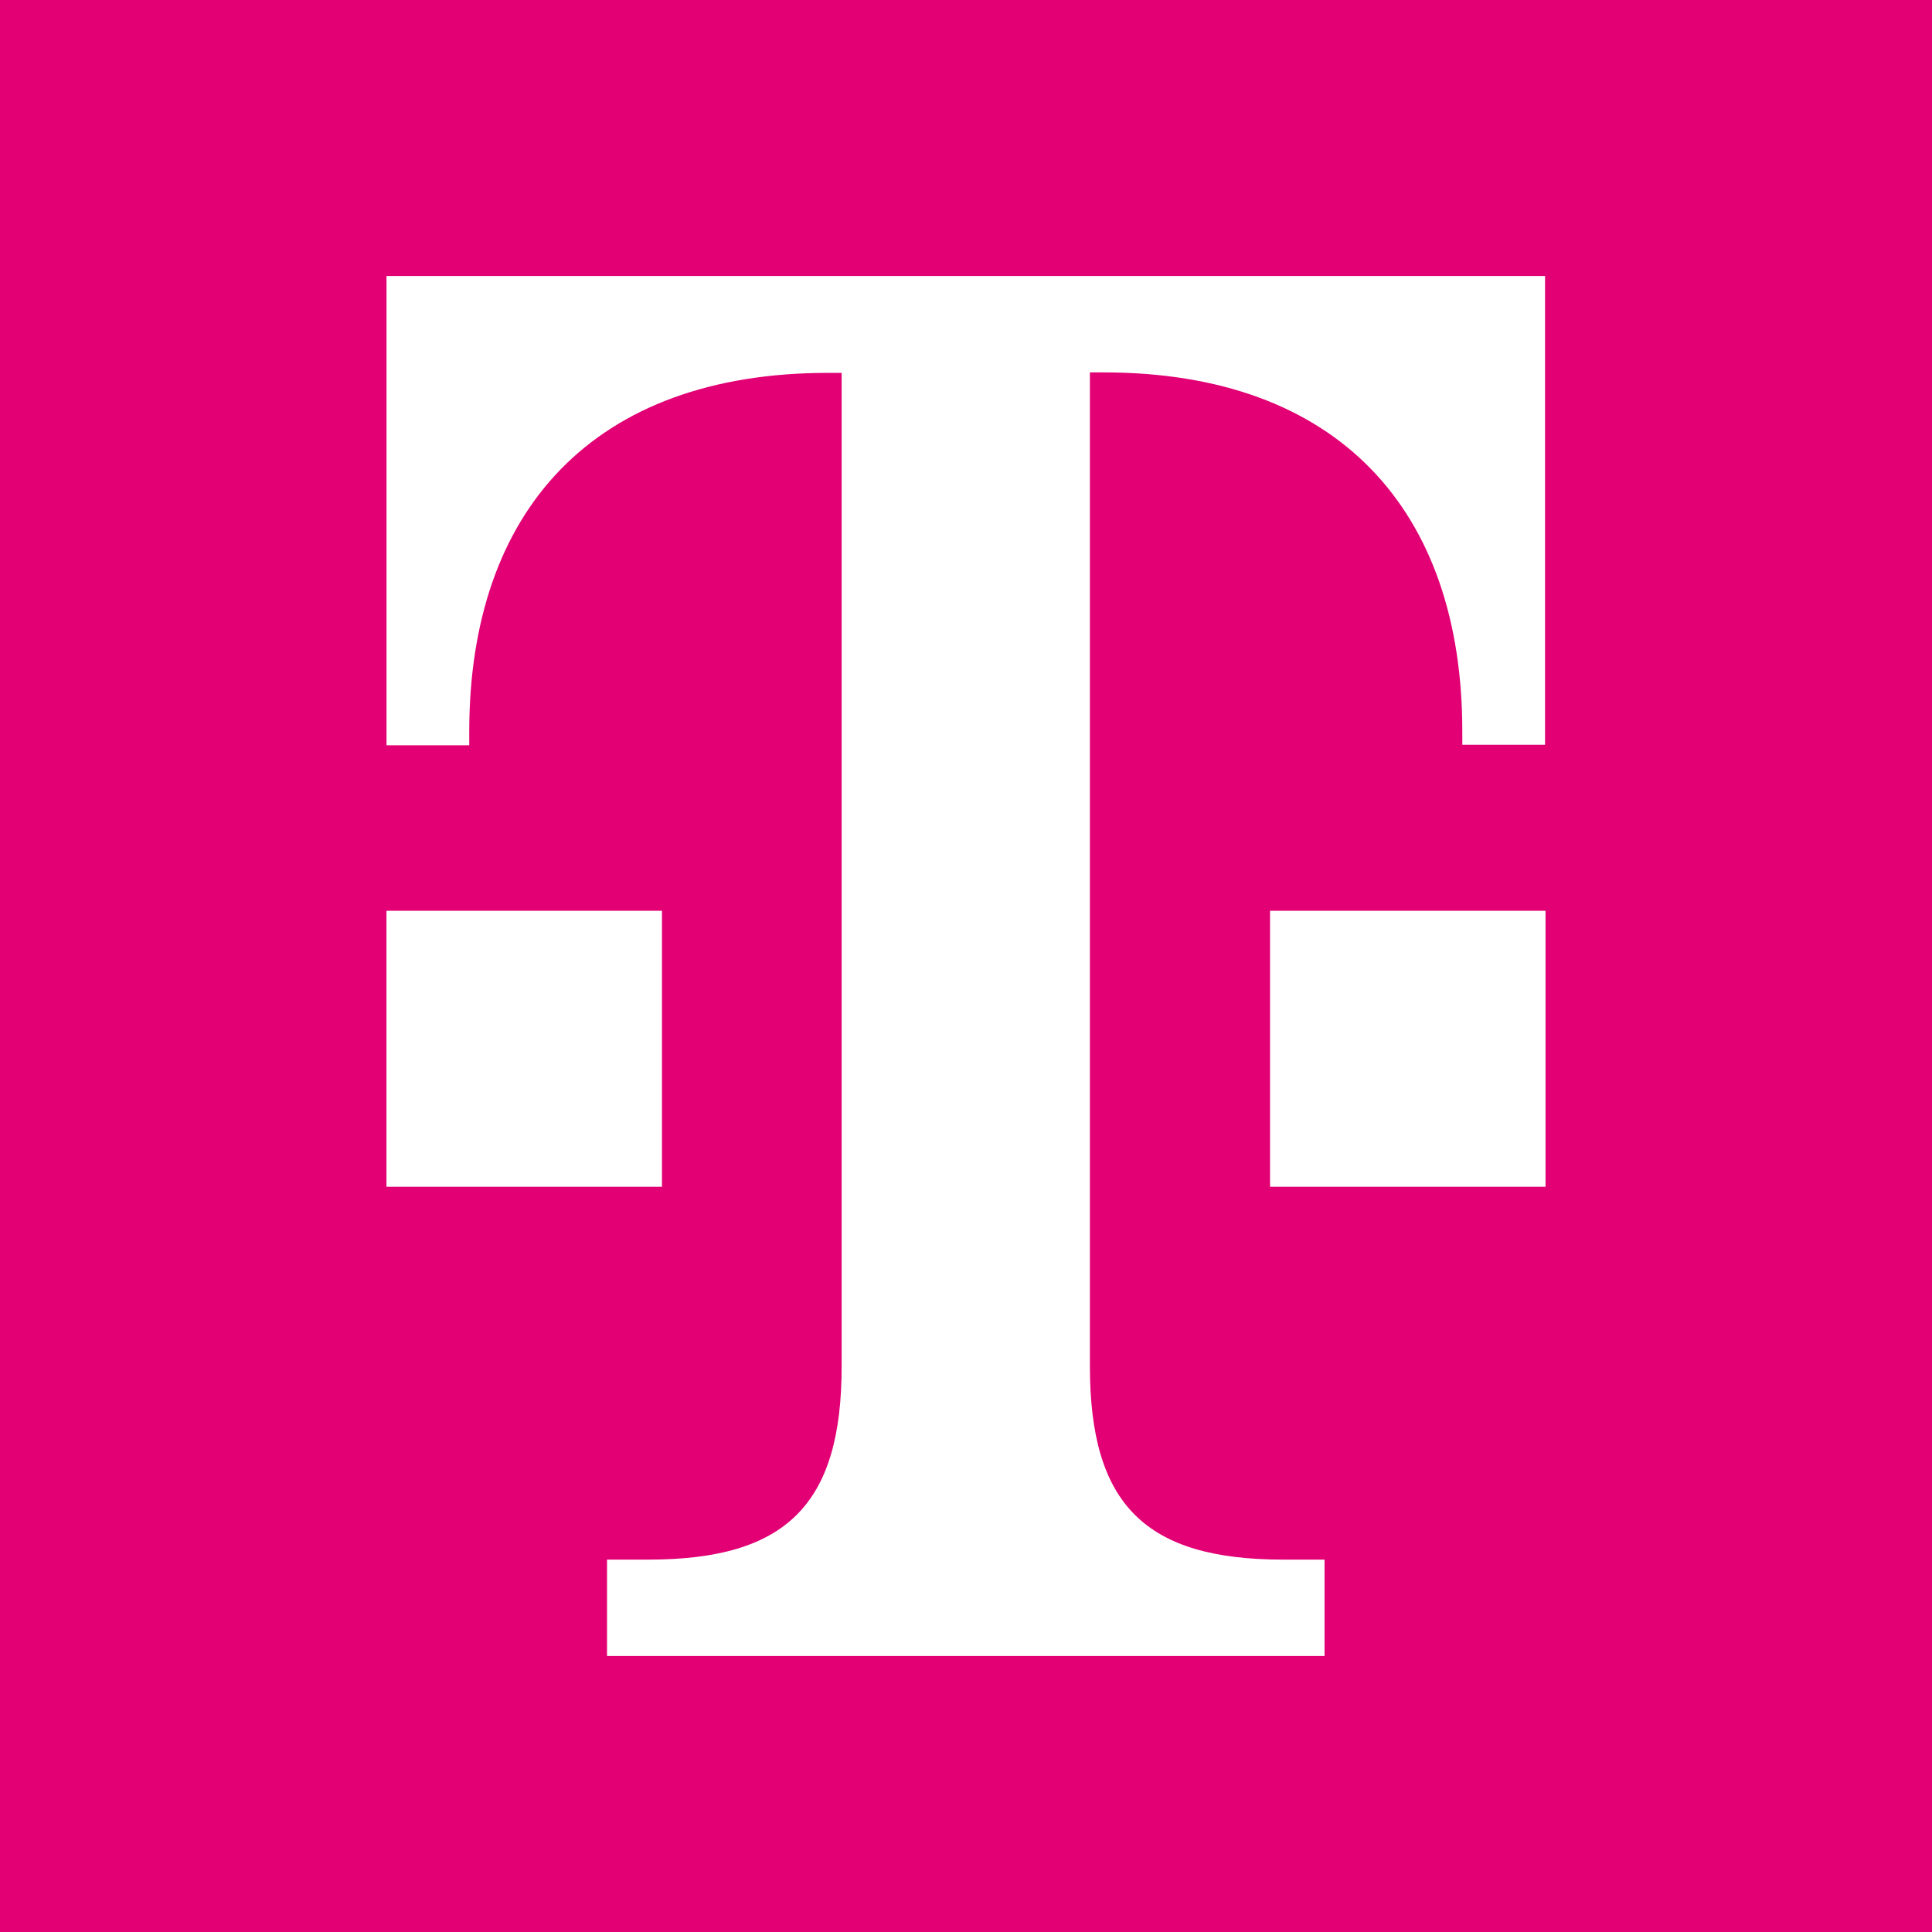
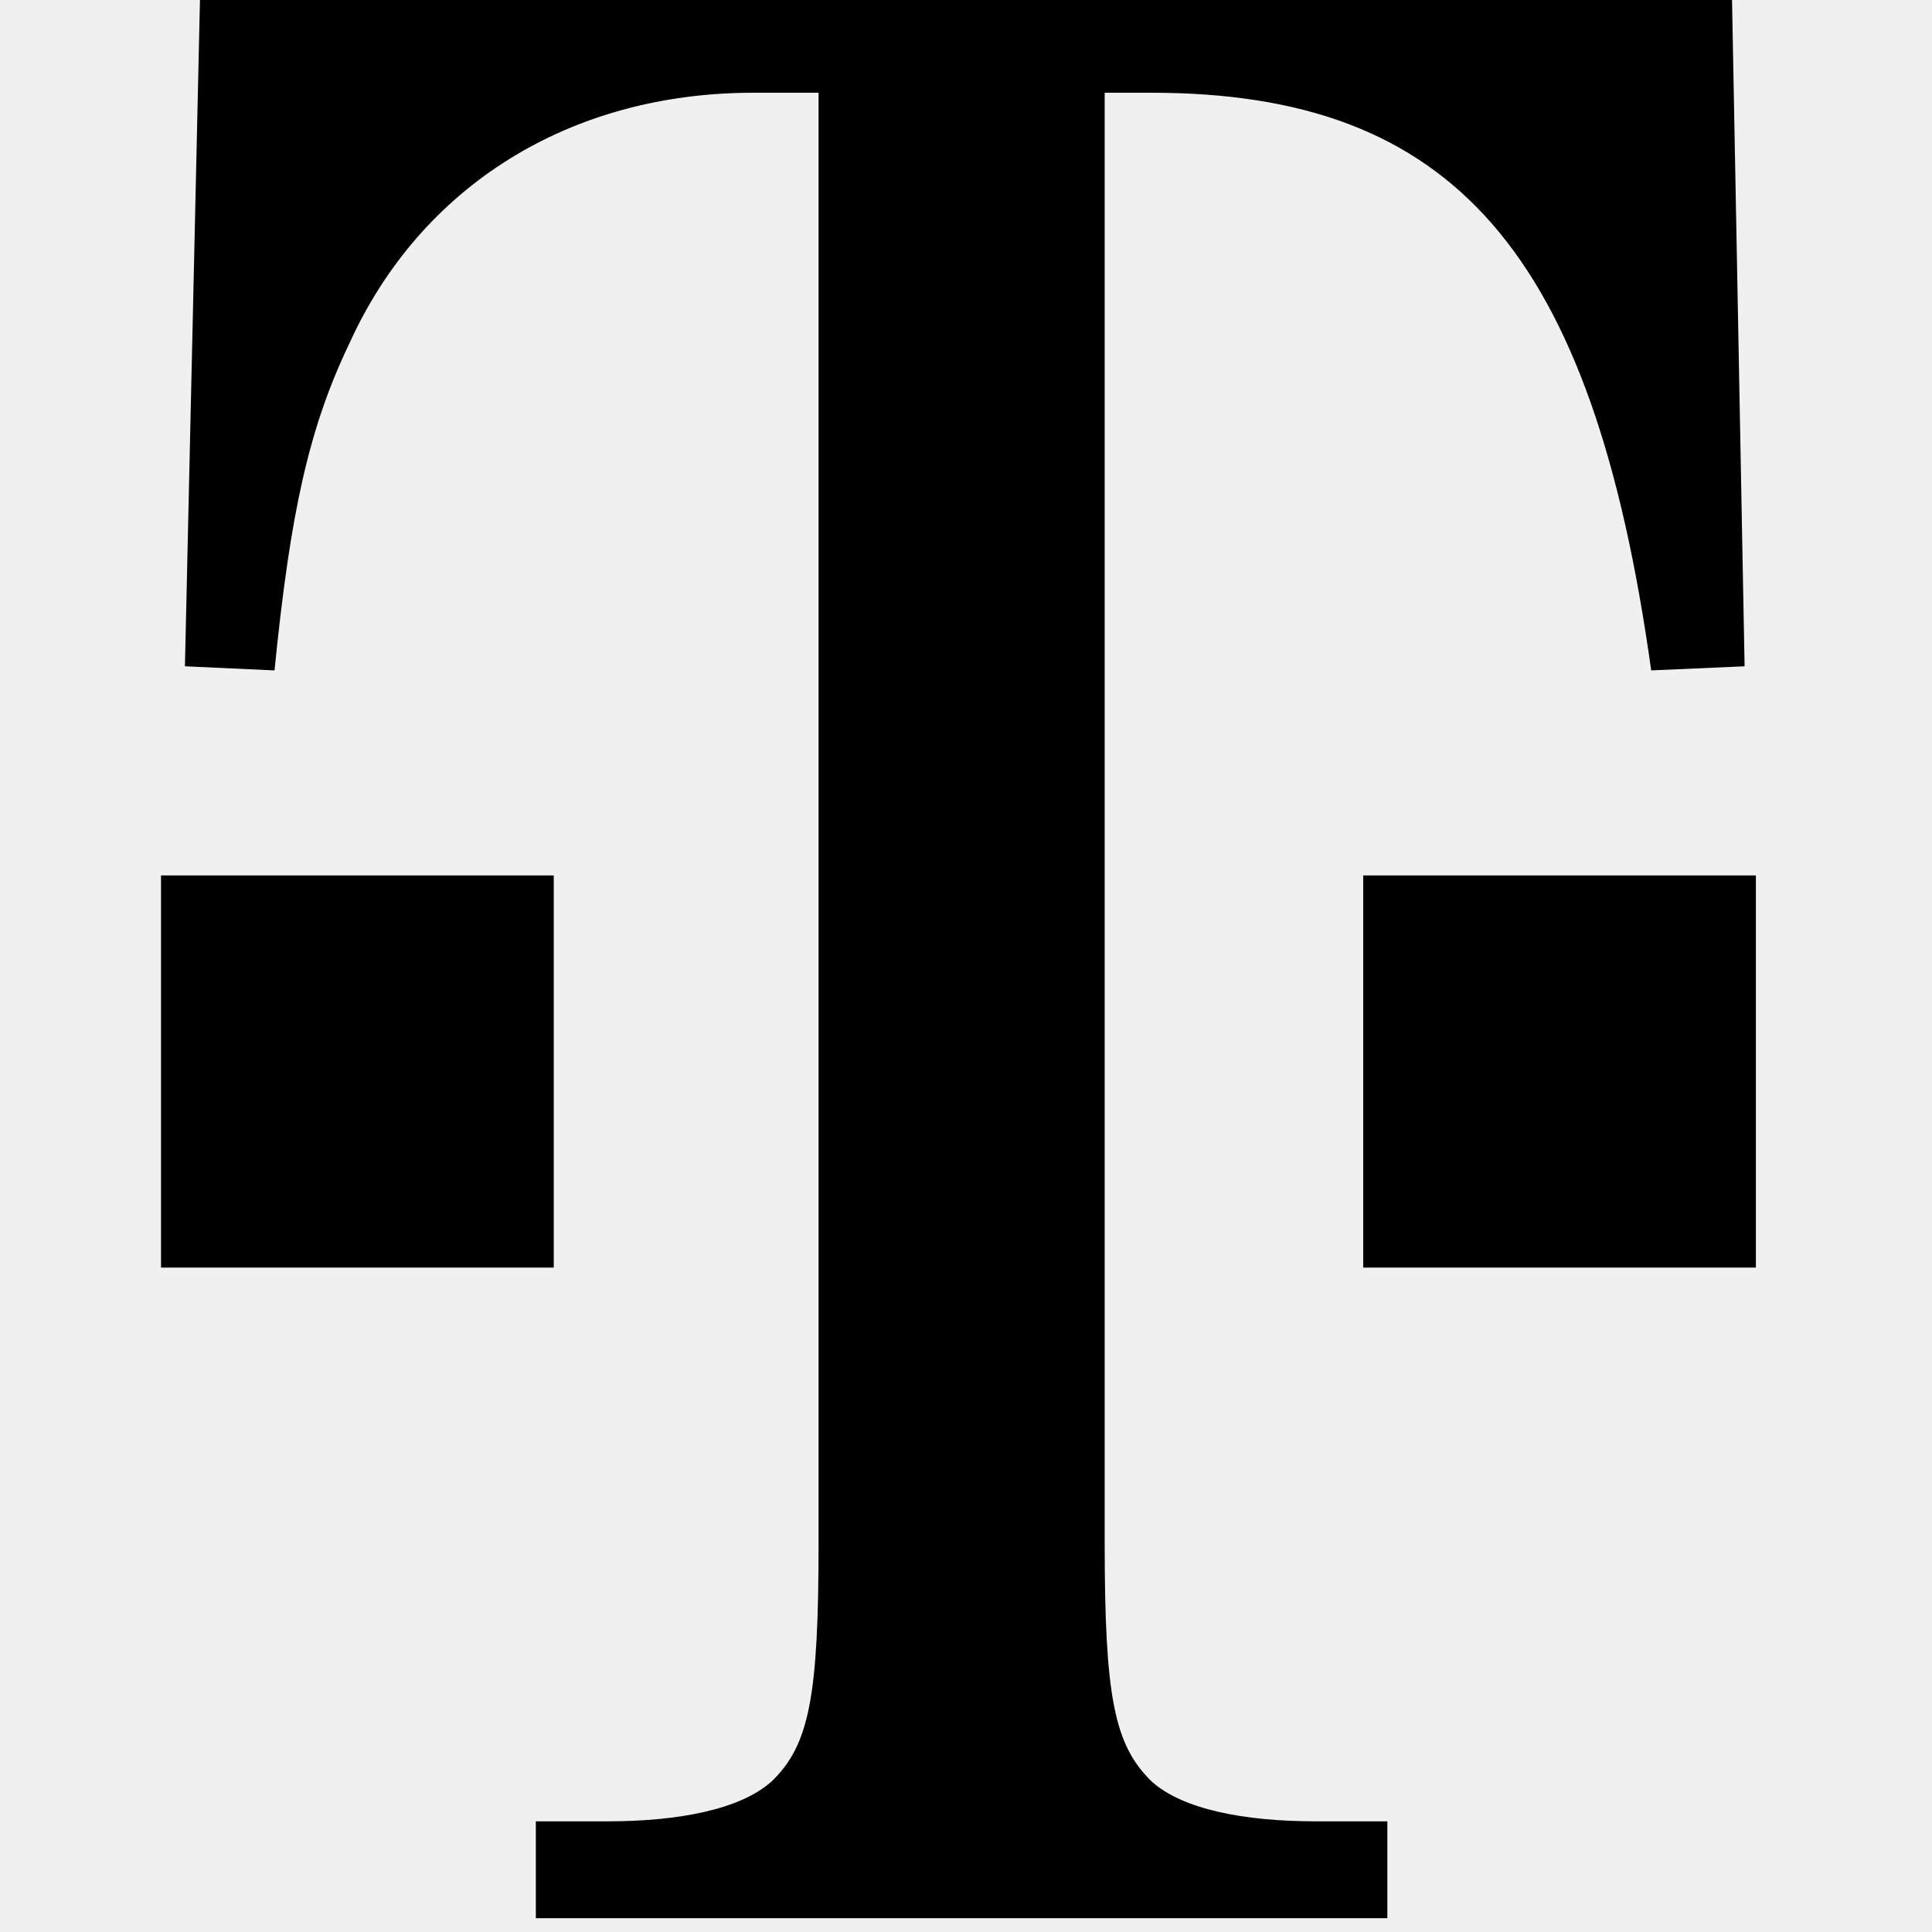
- <svg xmlns="http://www.w3.org/2000/svg" x="0px" y="0px" viewBox="0 0 52 52" xml:space="preserve" width="52" height="52">
-   <path fill="#e20074" d="M0 0h52v52H0z" />
-   <path d="M17.831 31.942h-7.429v-7.429h7.415v7.429zM10.403 7.429v12.63h2.227v-.367c0-5.948 3.341-9.656 9.656-9.656h.367V36.776c0 3.708-1.48 5.201-5.201 5.201h-1.114v2.594h19.312v-2.594h-1.114c-3.708 0-5.201-1.48-5.201-5.201V10.023h.367c6.315 0 9.656 3.708 9.656 9.656v.367h2.227V7.429Zm23.766 24.513h7.429v-7.429h-7.415v7.429z" fill="#fff" />
+ <svg xmlns="http://www.w3.org/2000/svg" fill="#000000" width="800px" height="800px" viewBox="0 0 32 32">
+   <path d="M18.297 1.536h0.771c4.989 0 7.312 2.609 8.281 9.568l1.547-0.068-0.208-11.036h-25.376l-0.249 11.036 1.484 0.068c0.26-2.609 0.568-4.016 1.24-5.416 1.183-2.609 3.651-4.152 6.692-4.152h1.079v24.016c0 2.541-0.151 3.344-0.771 3.948-0.516 0.469-1.541 0.667-2.729 0.667h-1.183v1.604h14.104v-1.604h-1.187c-1.177 0-2.213-0.197-2.724-0.667-0.615-0.604-0.771-1.407-0.771-3.948v-24.016zM2.667 14.5h6.505v6.495h-6.505zM22.579 14.5h6.504v6.495h-6.504z" />
</svg>
